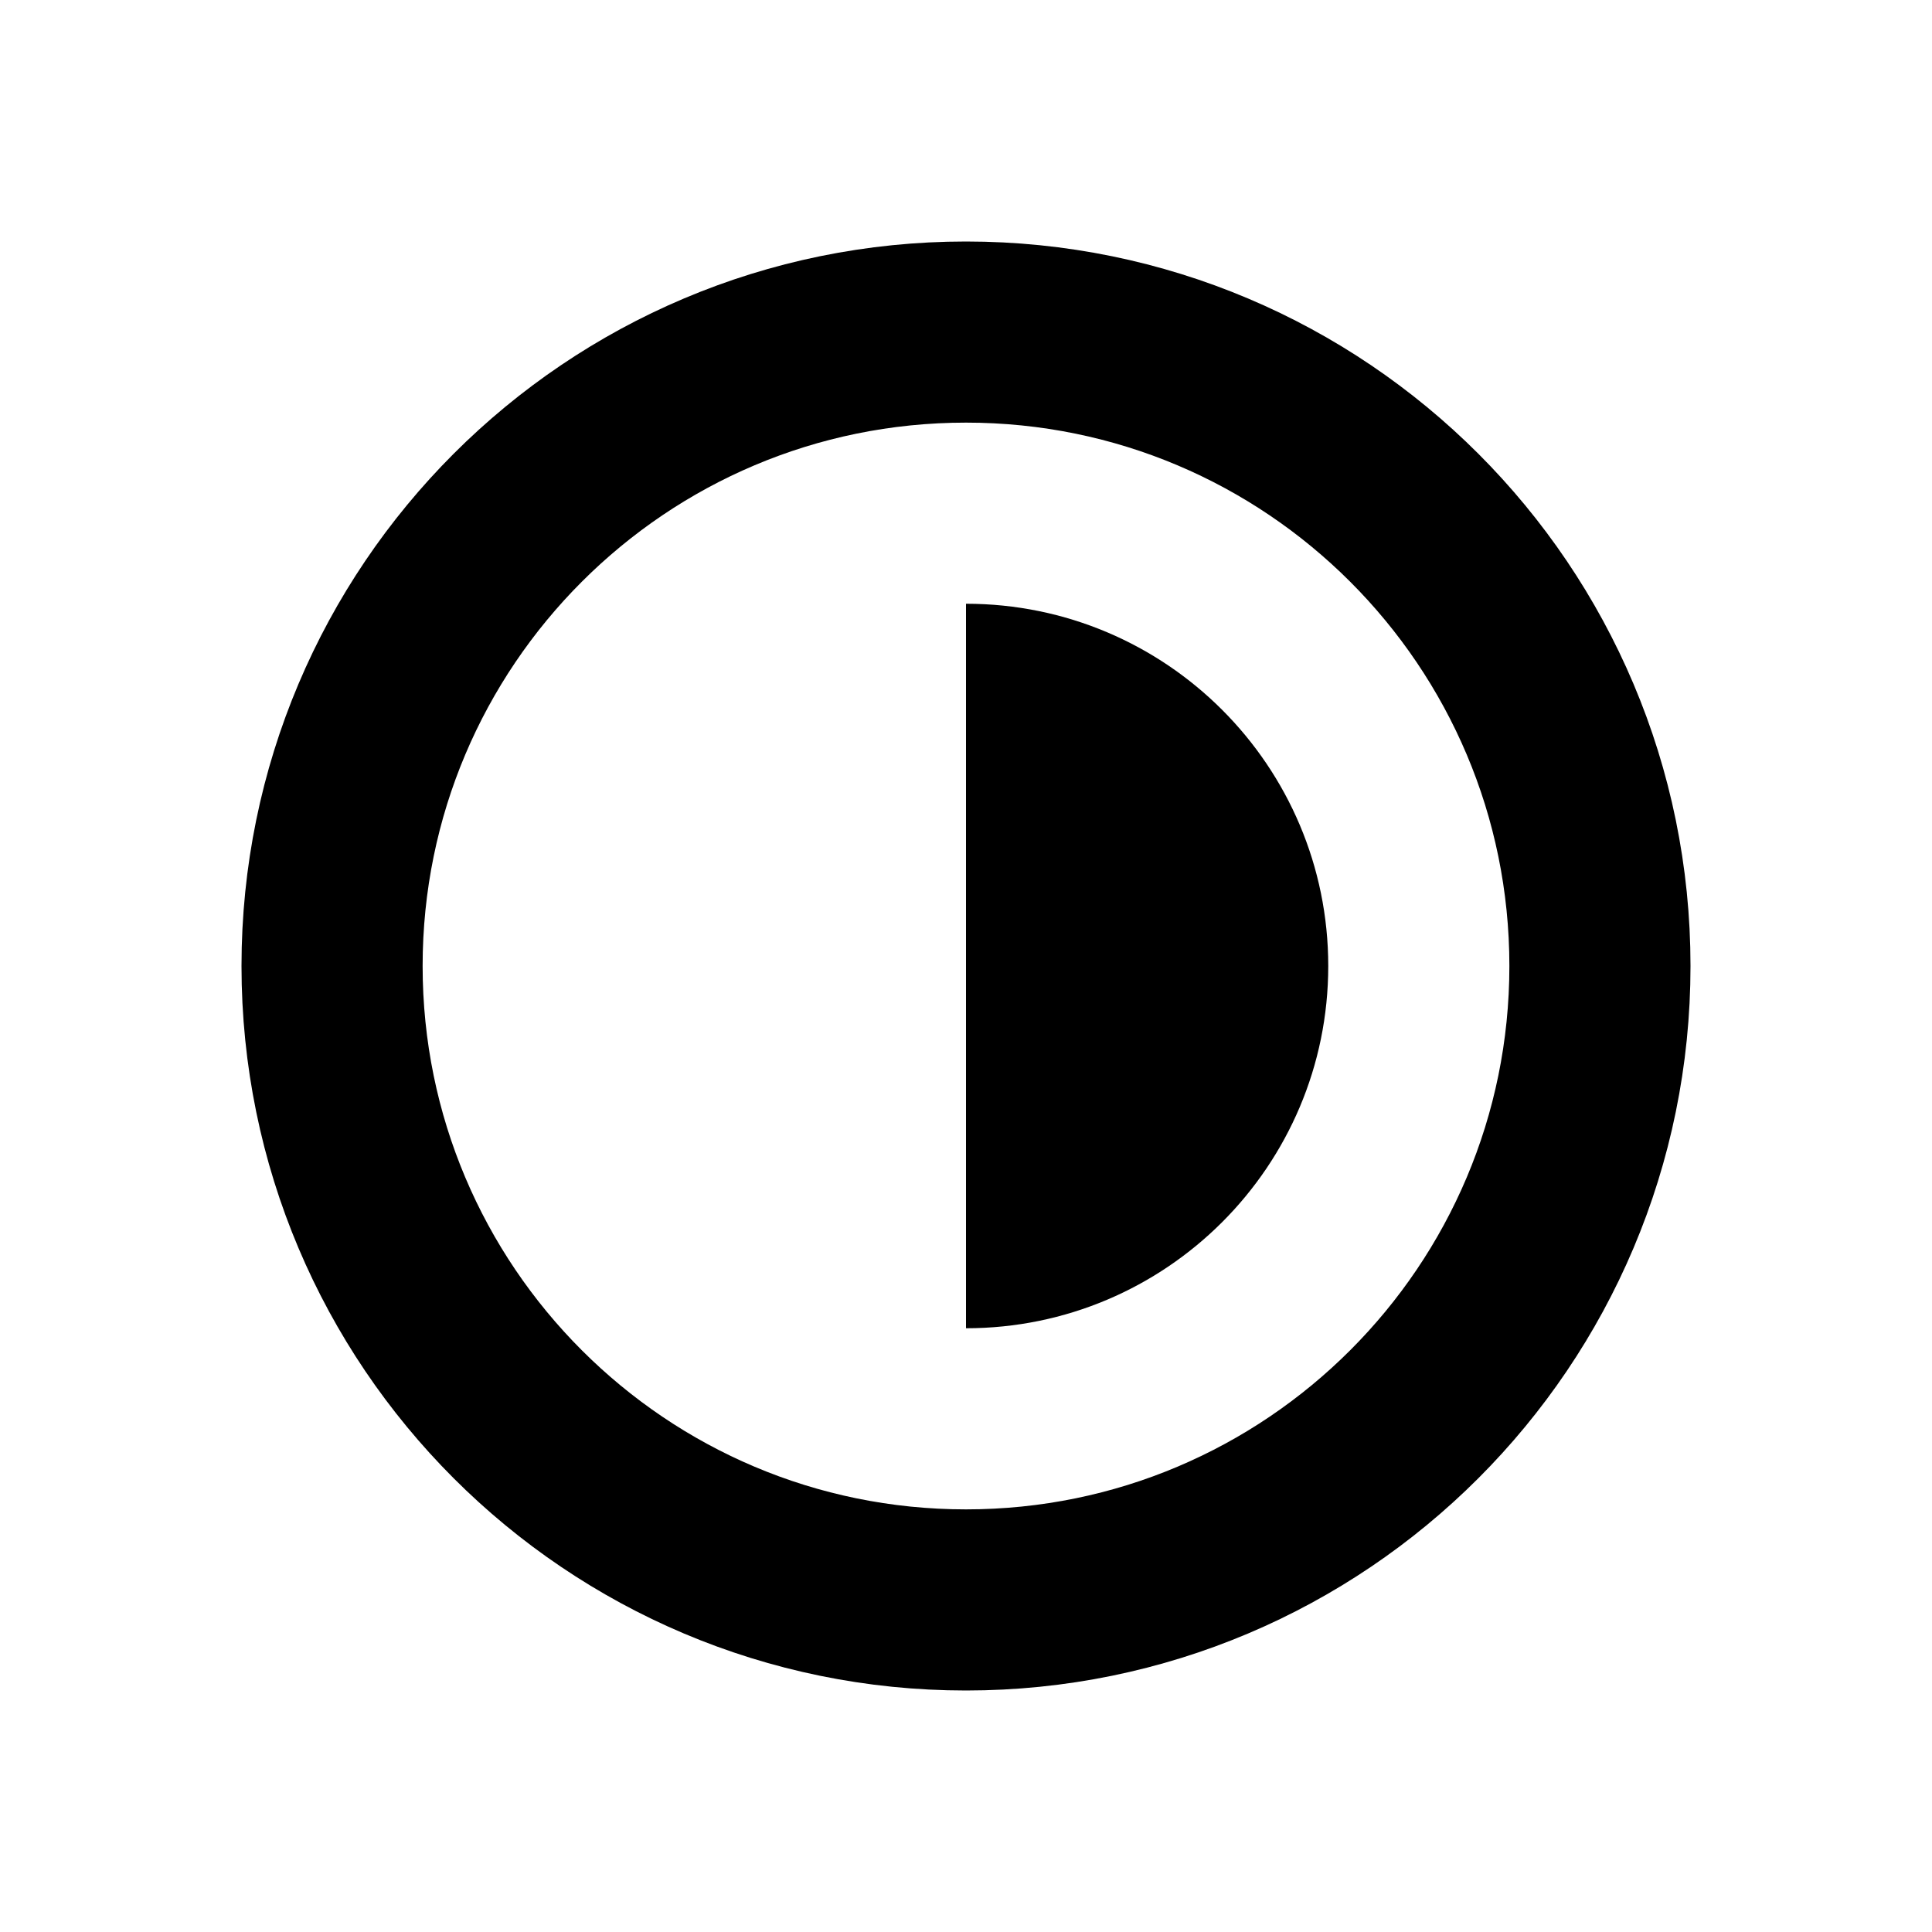
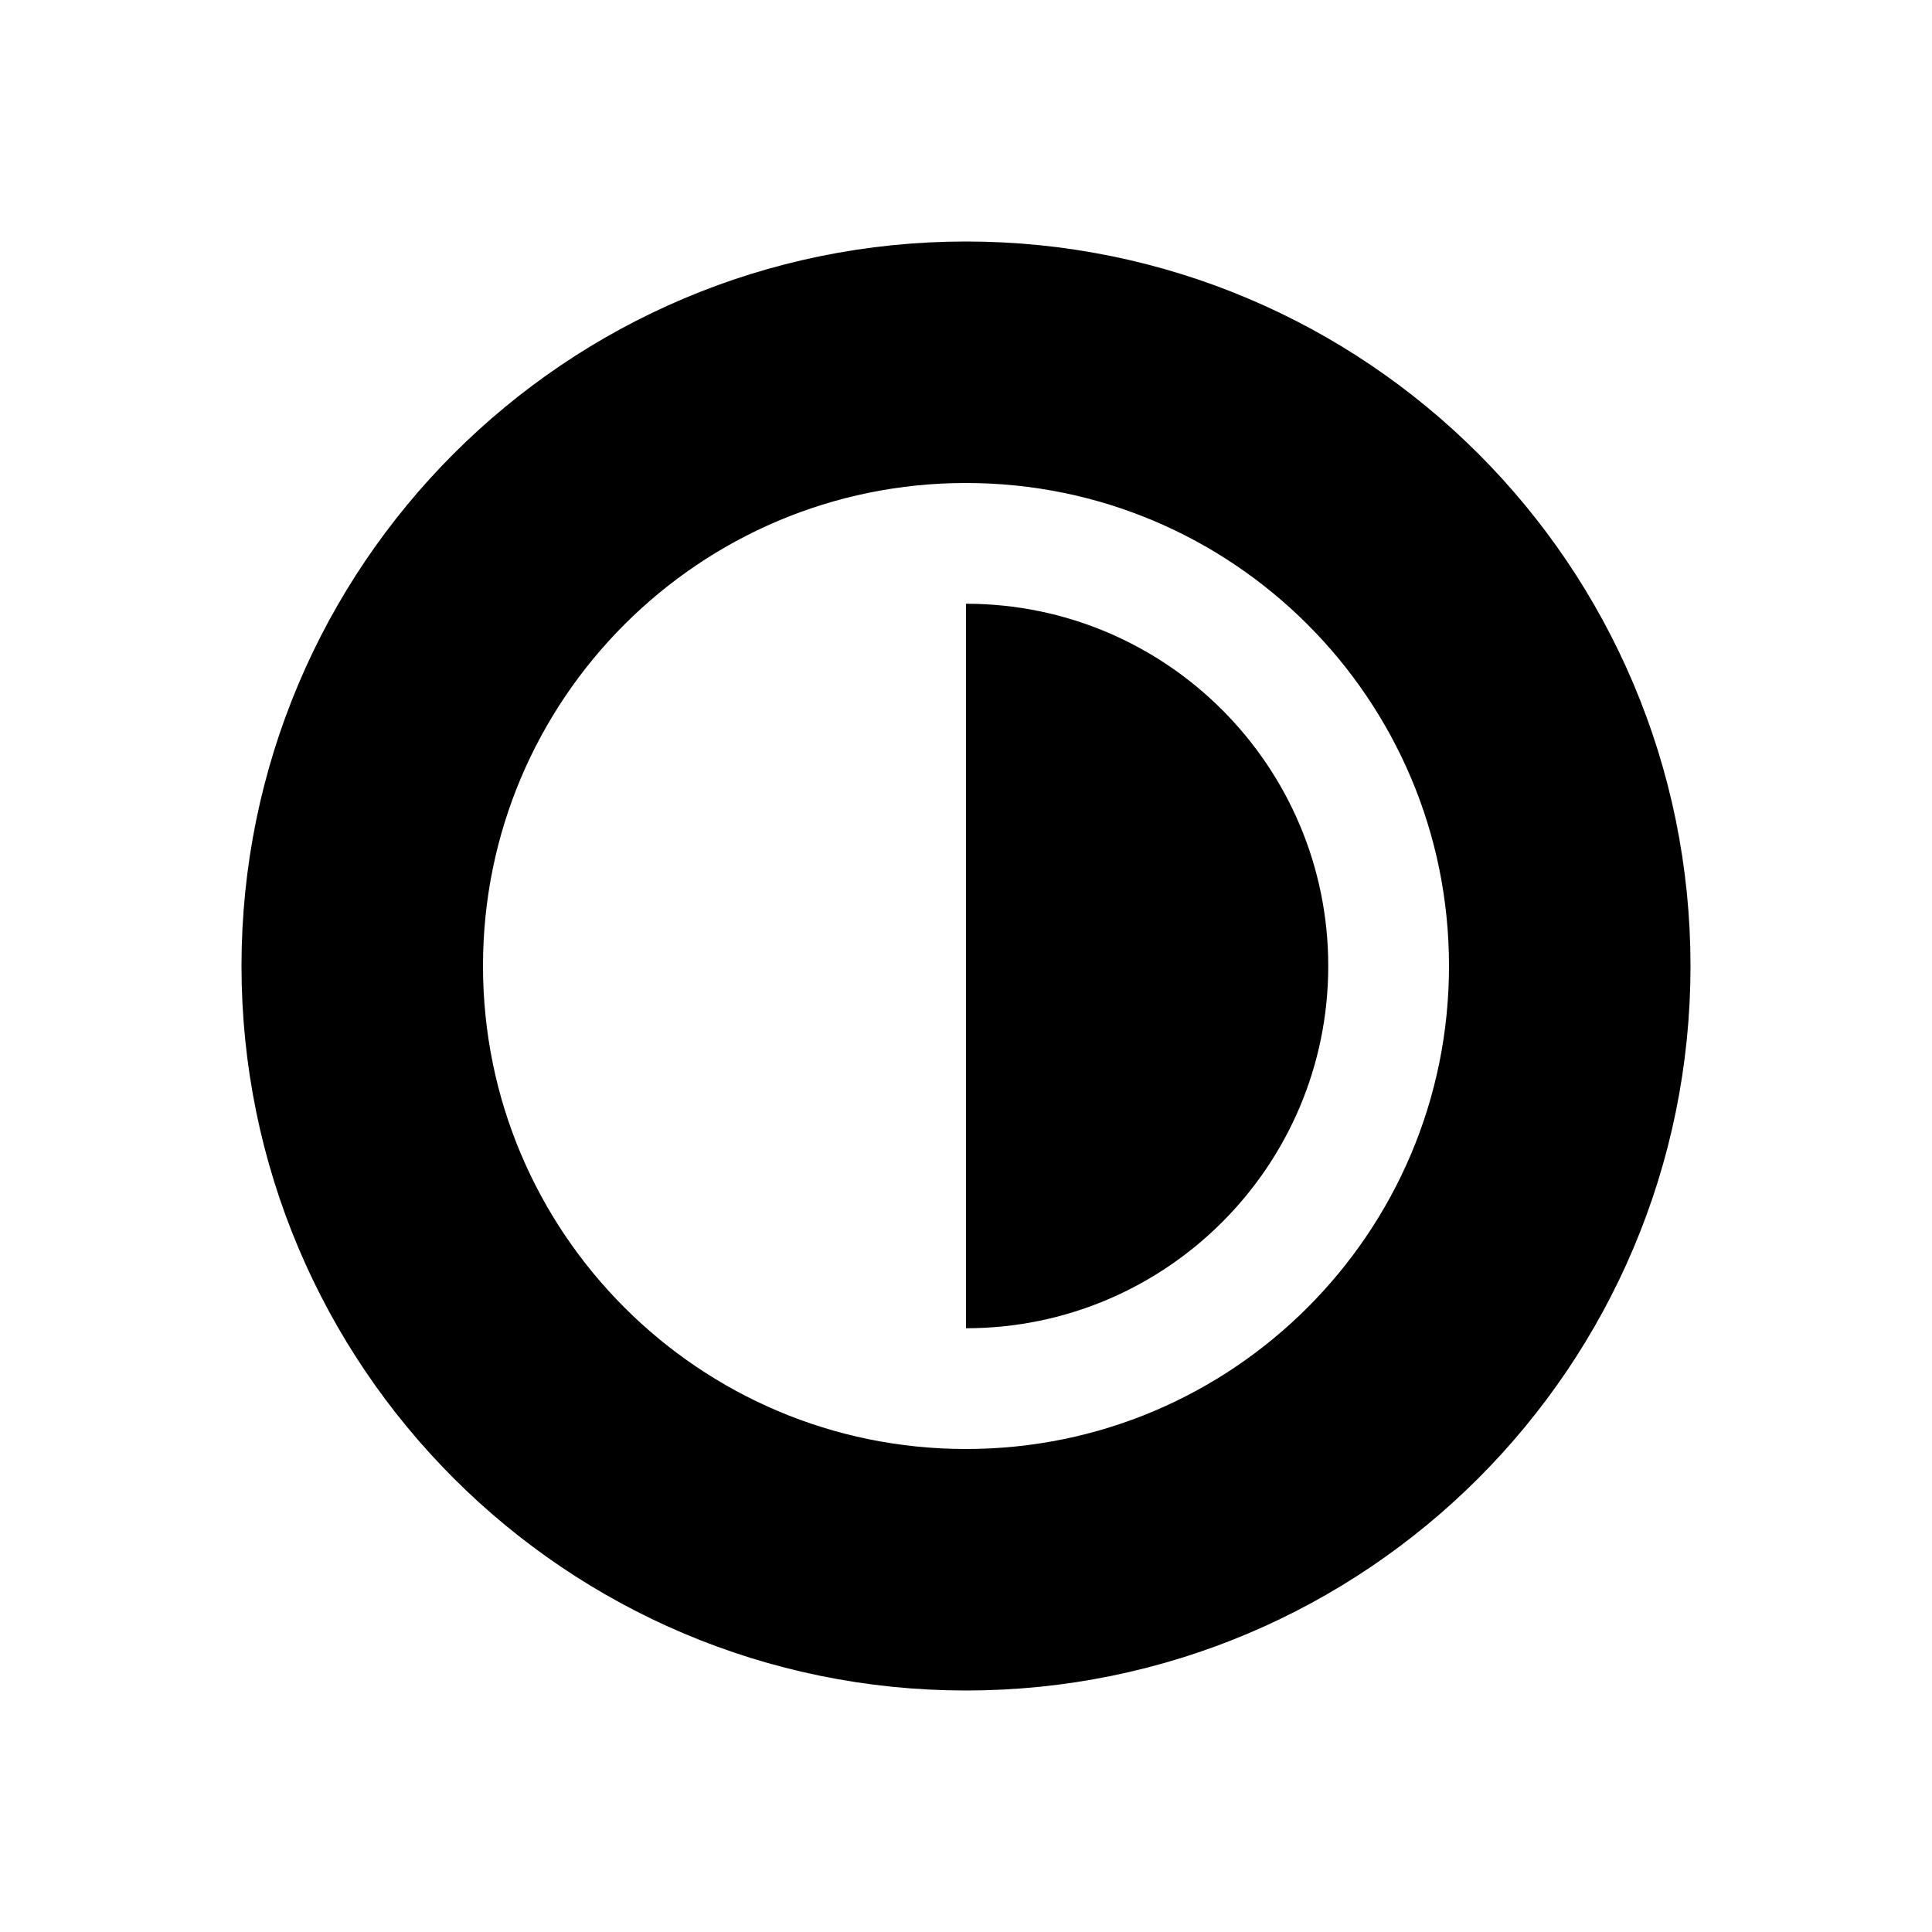
- <svg xmlns="http://www.w3.org/2000/svg" width="16" height="16" viewBox="0 0 16 16" fill="none" stroke="none" stroke-width="1.5" stroke-linecap="round" stroke-linejoin="round">
-   <circle cx="8" cy="8" r="5.25" fill="none" stroke="black" stroke-width="1.5" />
+ <svg xmlns="http://www.w3.org/2000/svg" width="16" height="16" viewBox="0 0 16 16" fill="none" stroke="none" stroke-width="2" stroke-linecap="round" stroke-linejoin="round">
+   <circle cx="8" cy="8" r="5" fill="none" stroke="black" stroke-width="2" />
  <path d="M8 5a3 3 0 0 1 0 6z" fill="black" />
</svg>
